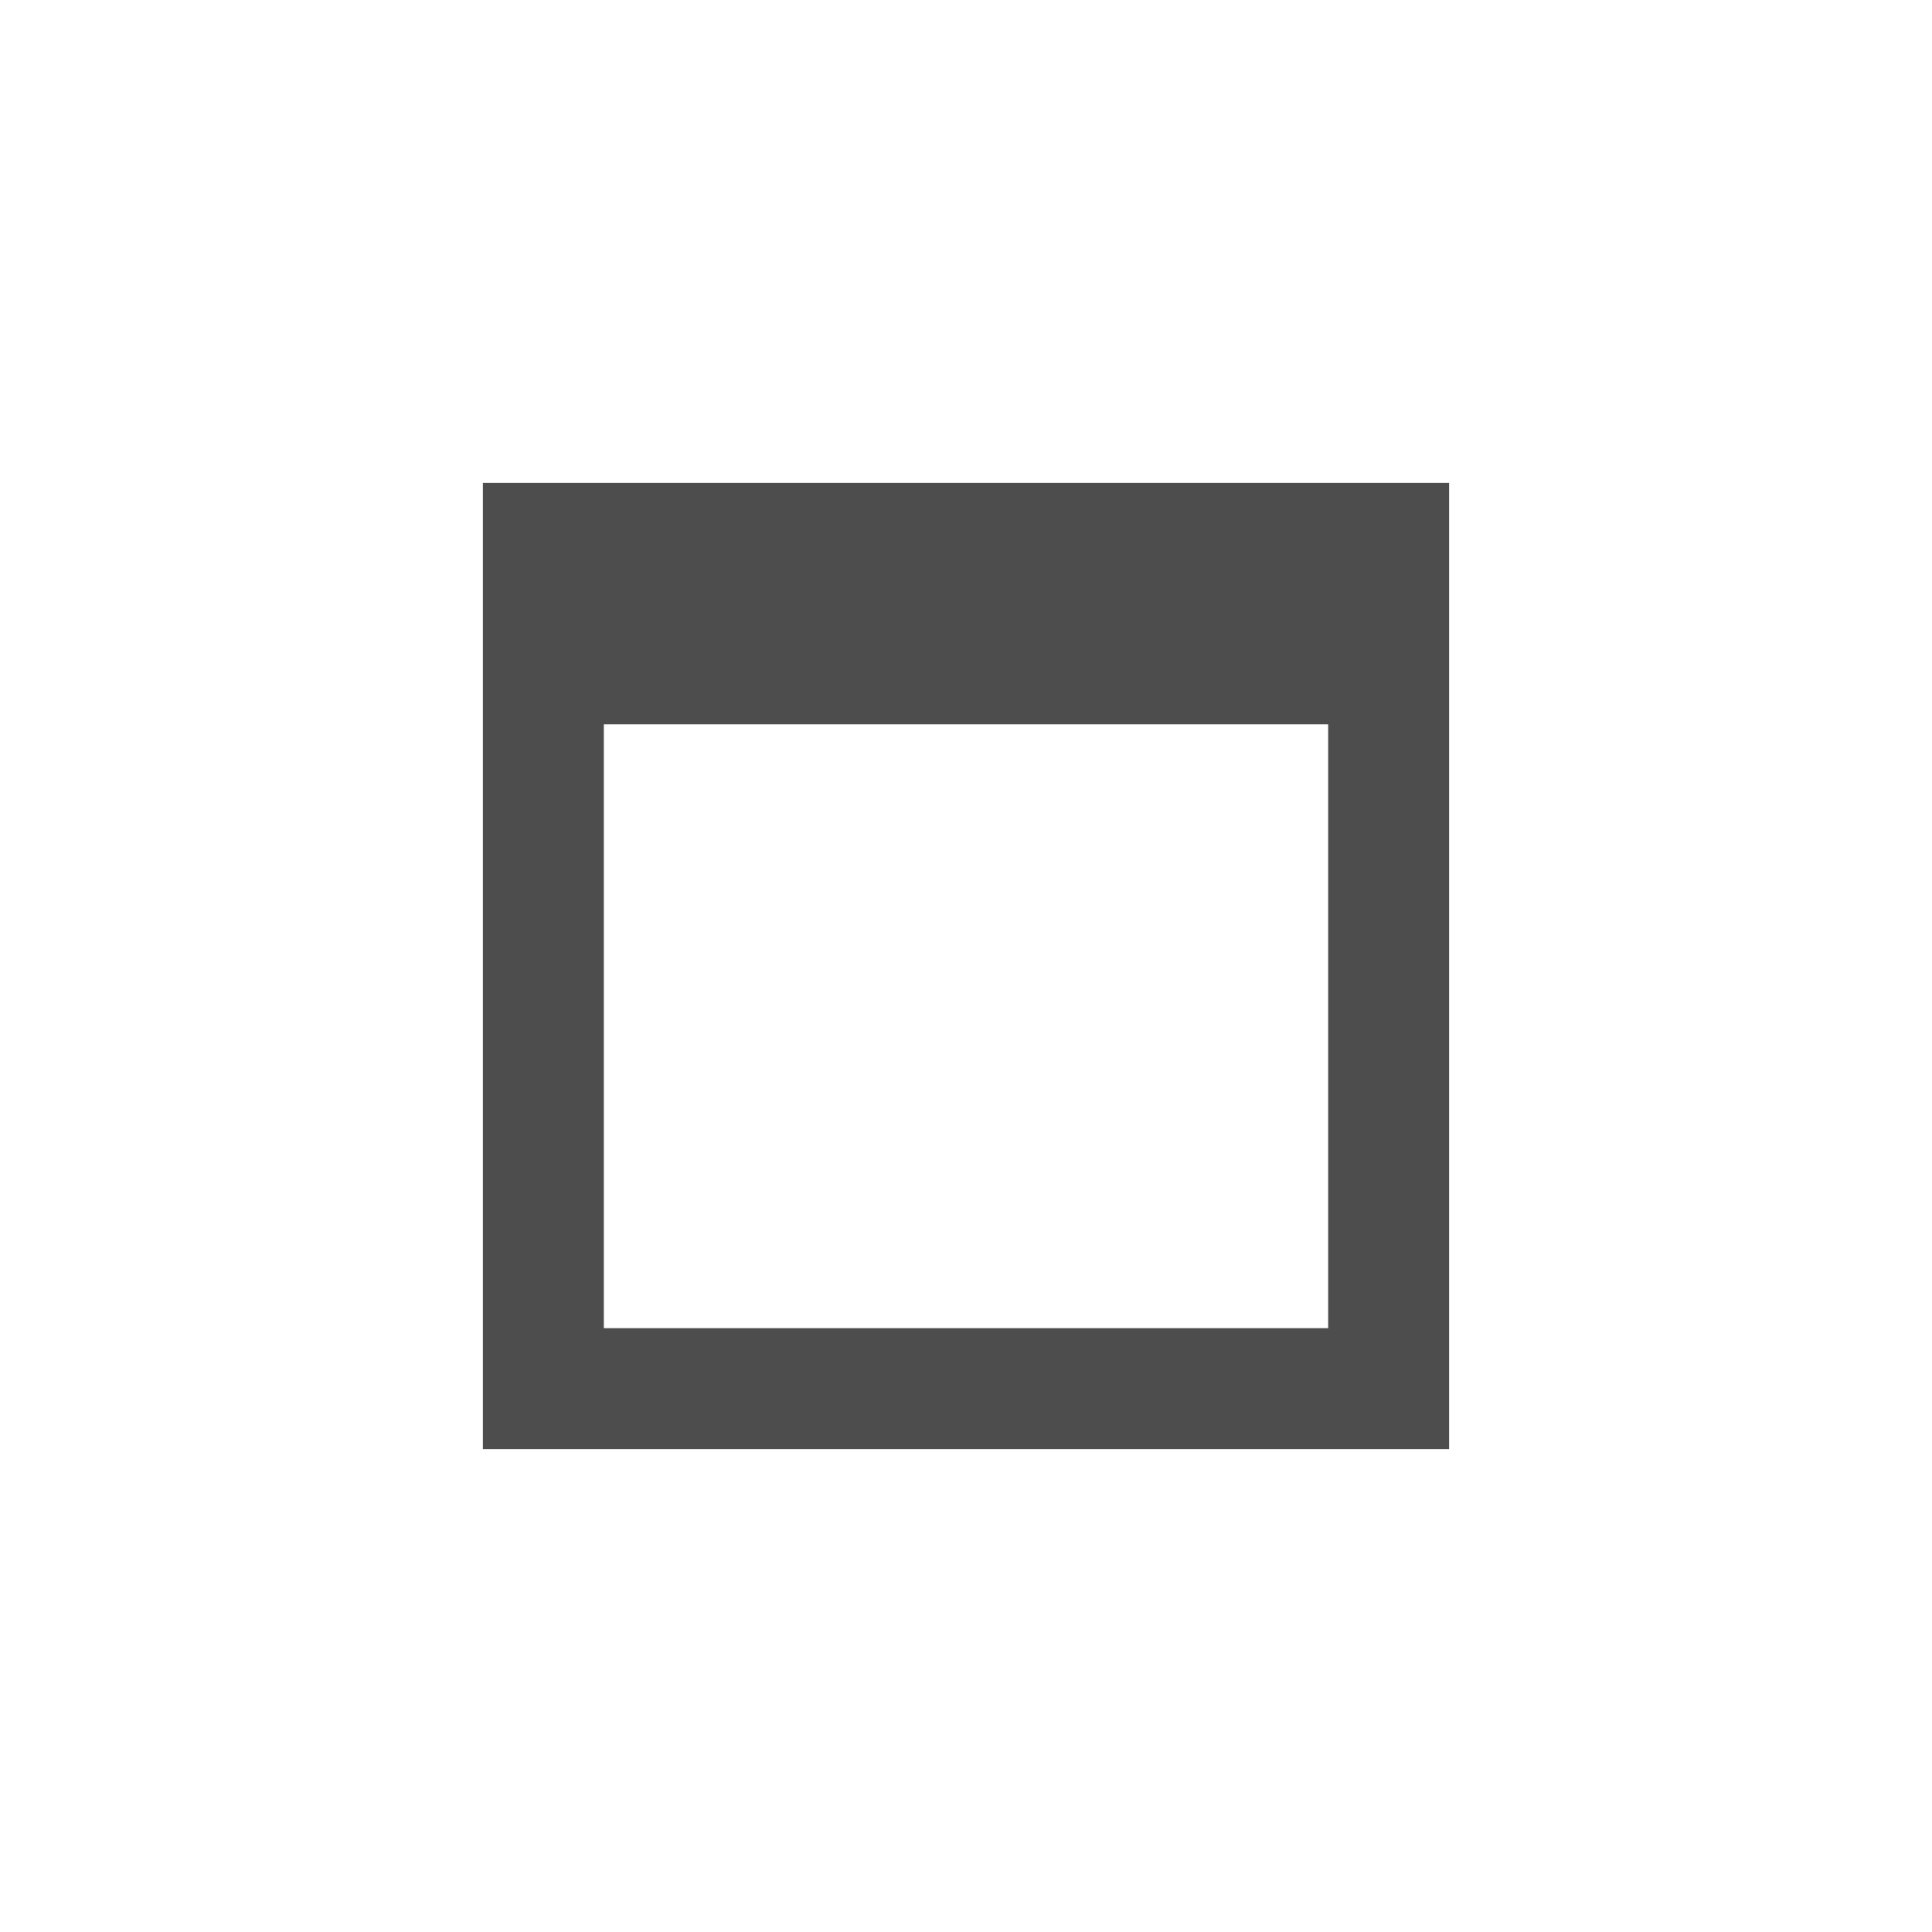
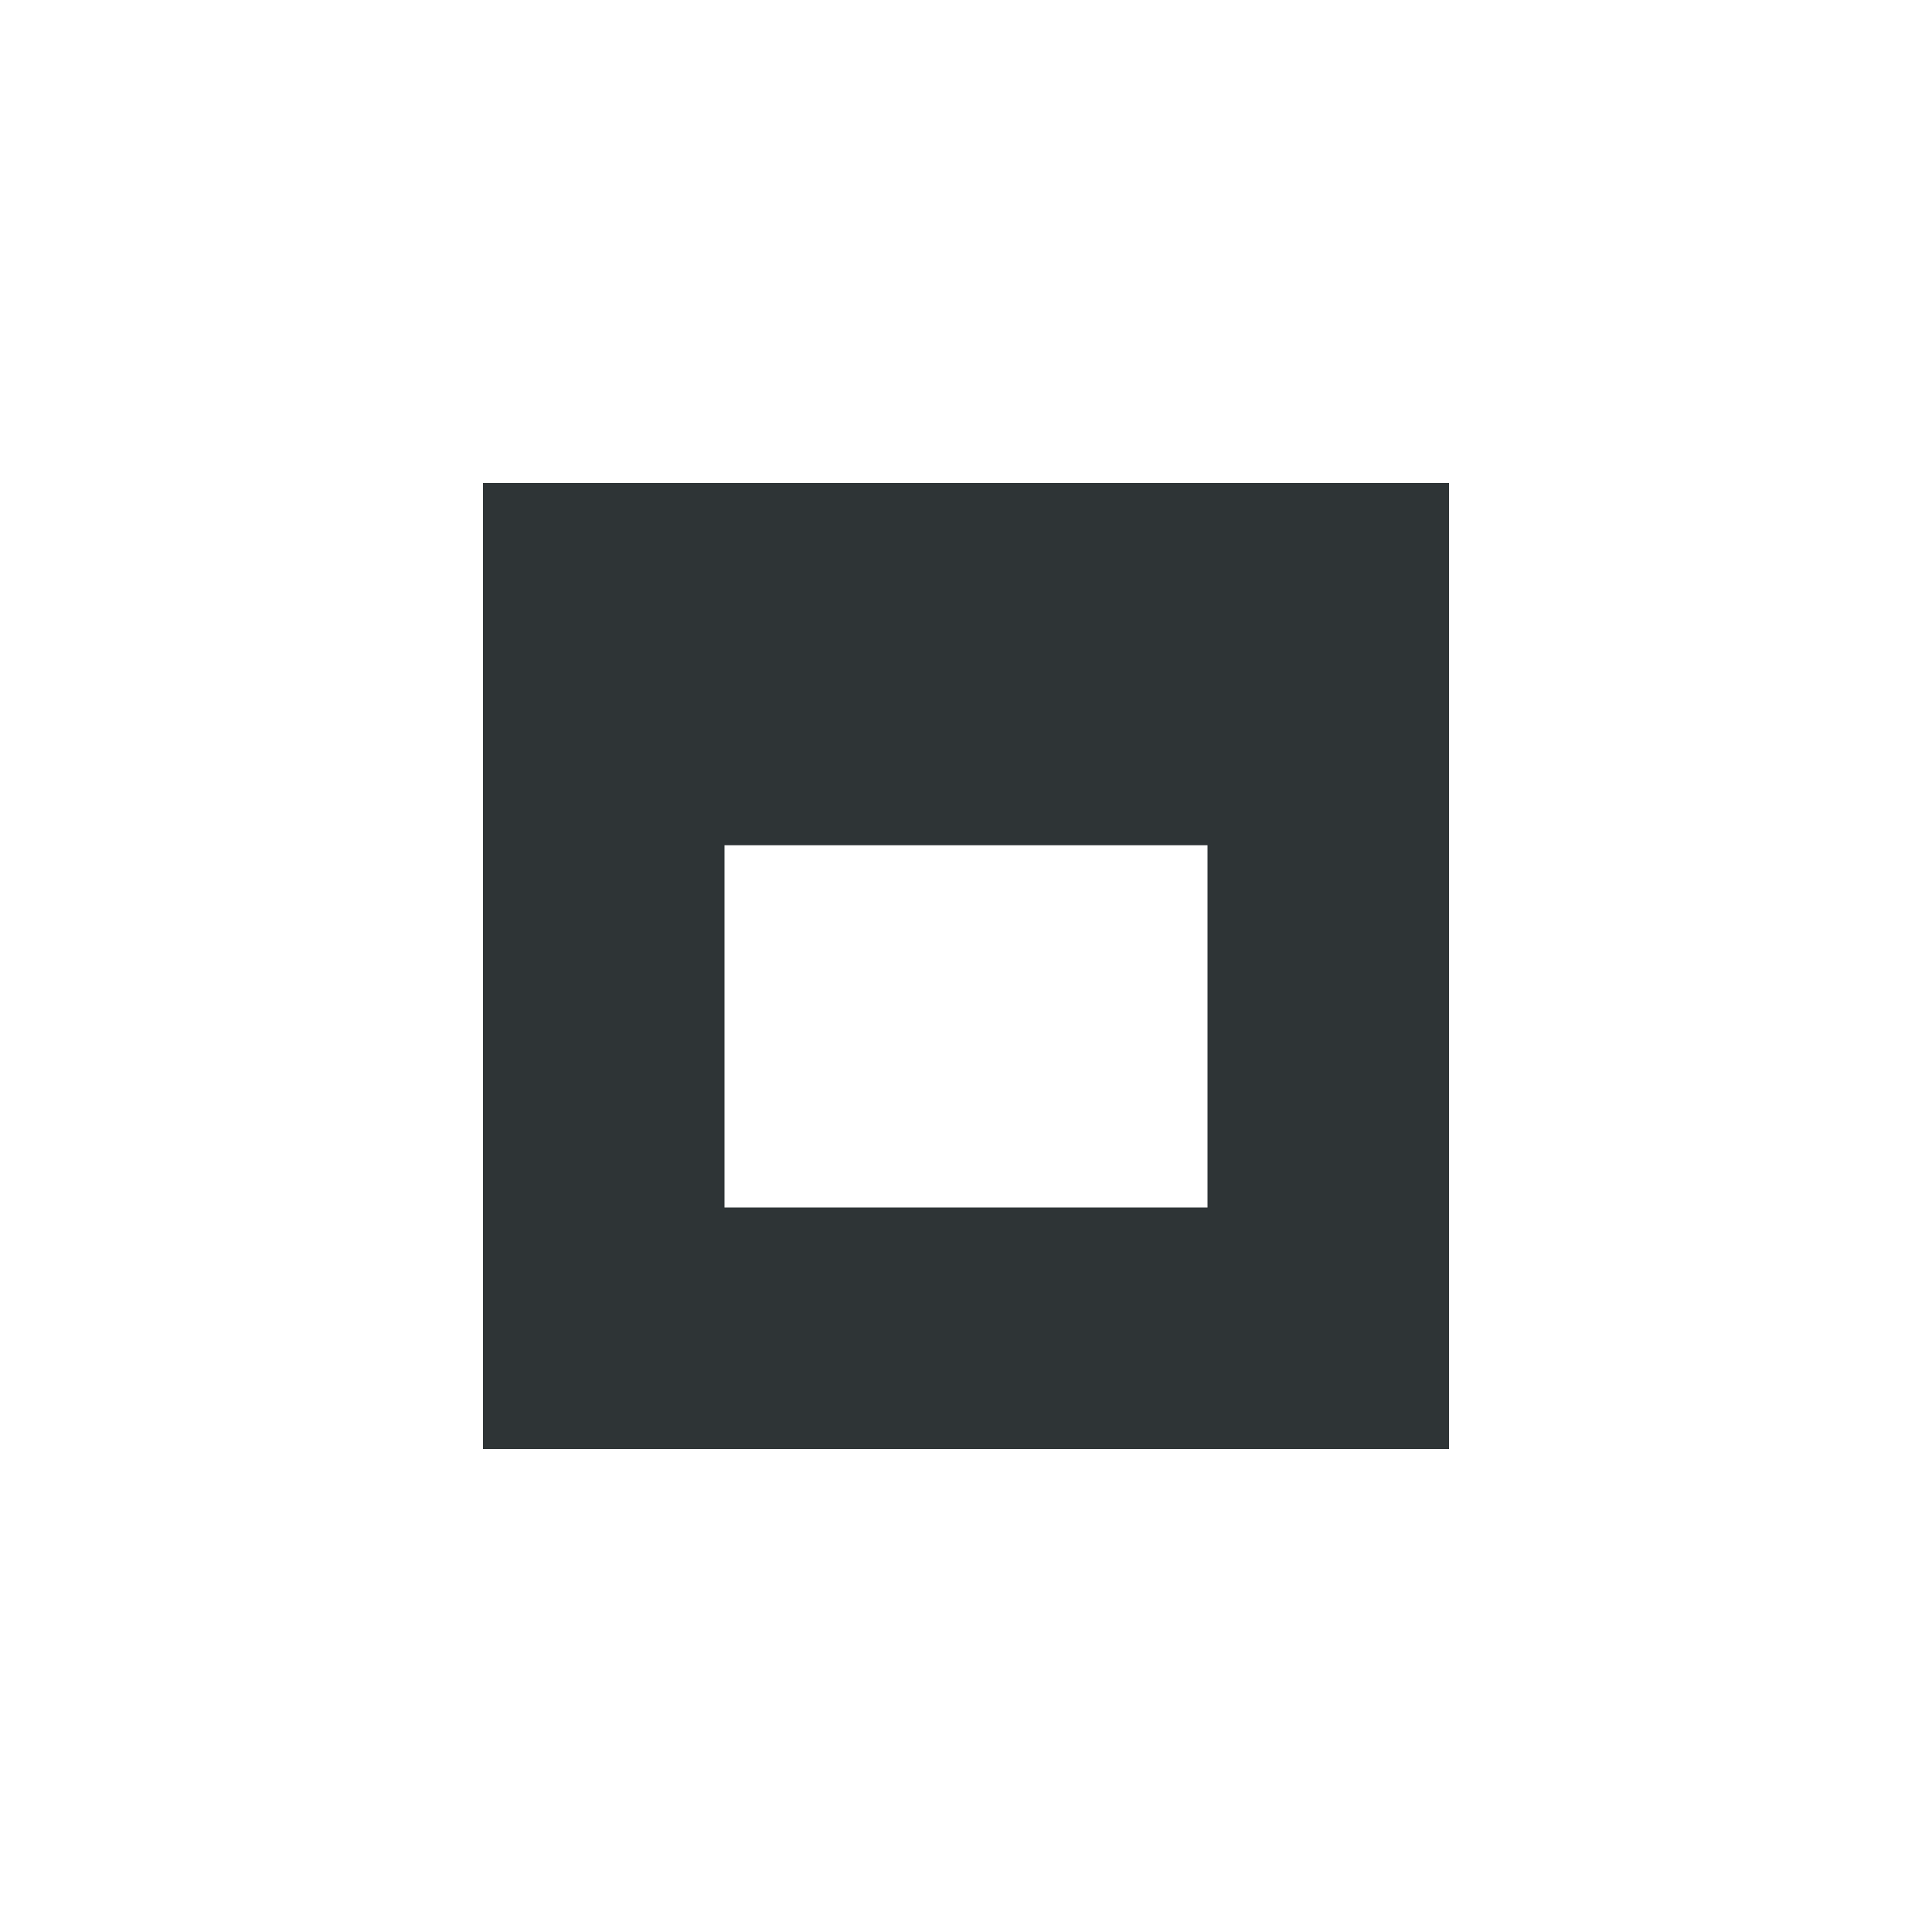
- <svg xmlns="http://www.w3.org/2000/svg" width="16" height="16" viewBox="0 0 4.233 4.233" version="1.1" id="svg5">
-   <defs id="defs2" />
-   <path id="rect1" style="fill:#4d4d4d;stroke-width:0.529;fill-opacity:1" d="M 1.058,1.058 V 3.175 H 3.175 V 1.058 Z M 1.323,1.587 H 2.91 V 2.91 H 1.323 Z" />
+ <svg xmlns="http://www.w3.org/2000/svg" height="16px" viewBox="0 0 16 16" width="16px" version="1.1" id="svg1">
+   <defs id="defs1" />
+   <path id="rect1" style="opacity:1;fill:#2e3436;fill-opacity:1;stroke-width:8;stroke-linecap:round;stroke-linejoin:round" d="M 4 4 L 4 12 L 12 12 L 12 4 L 4 4 z M 6 7 L 10 7 L 10 10 L 6 10 L 6 7 z " />
</svg>
